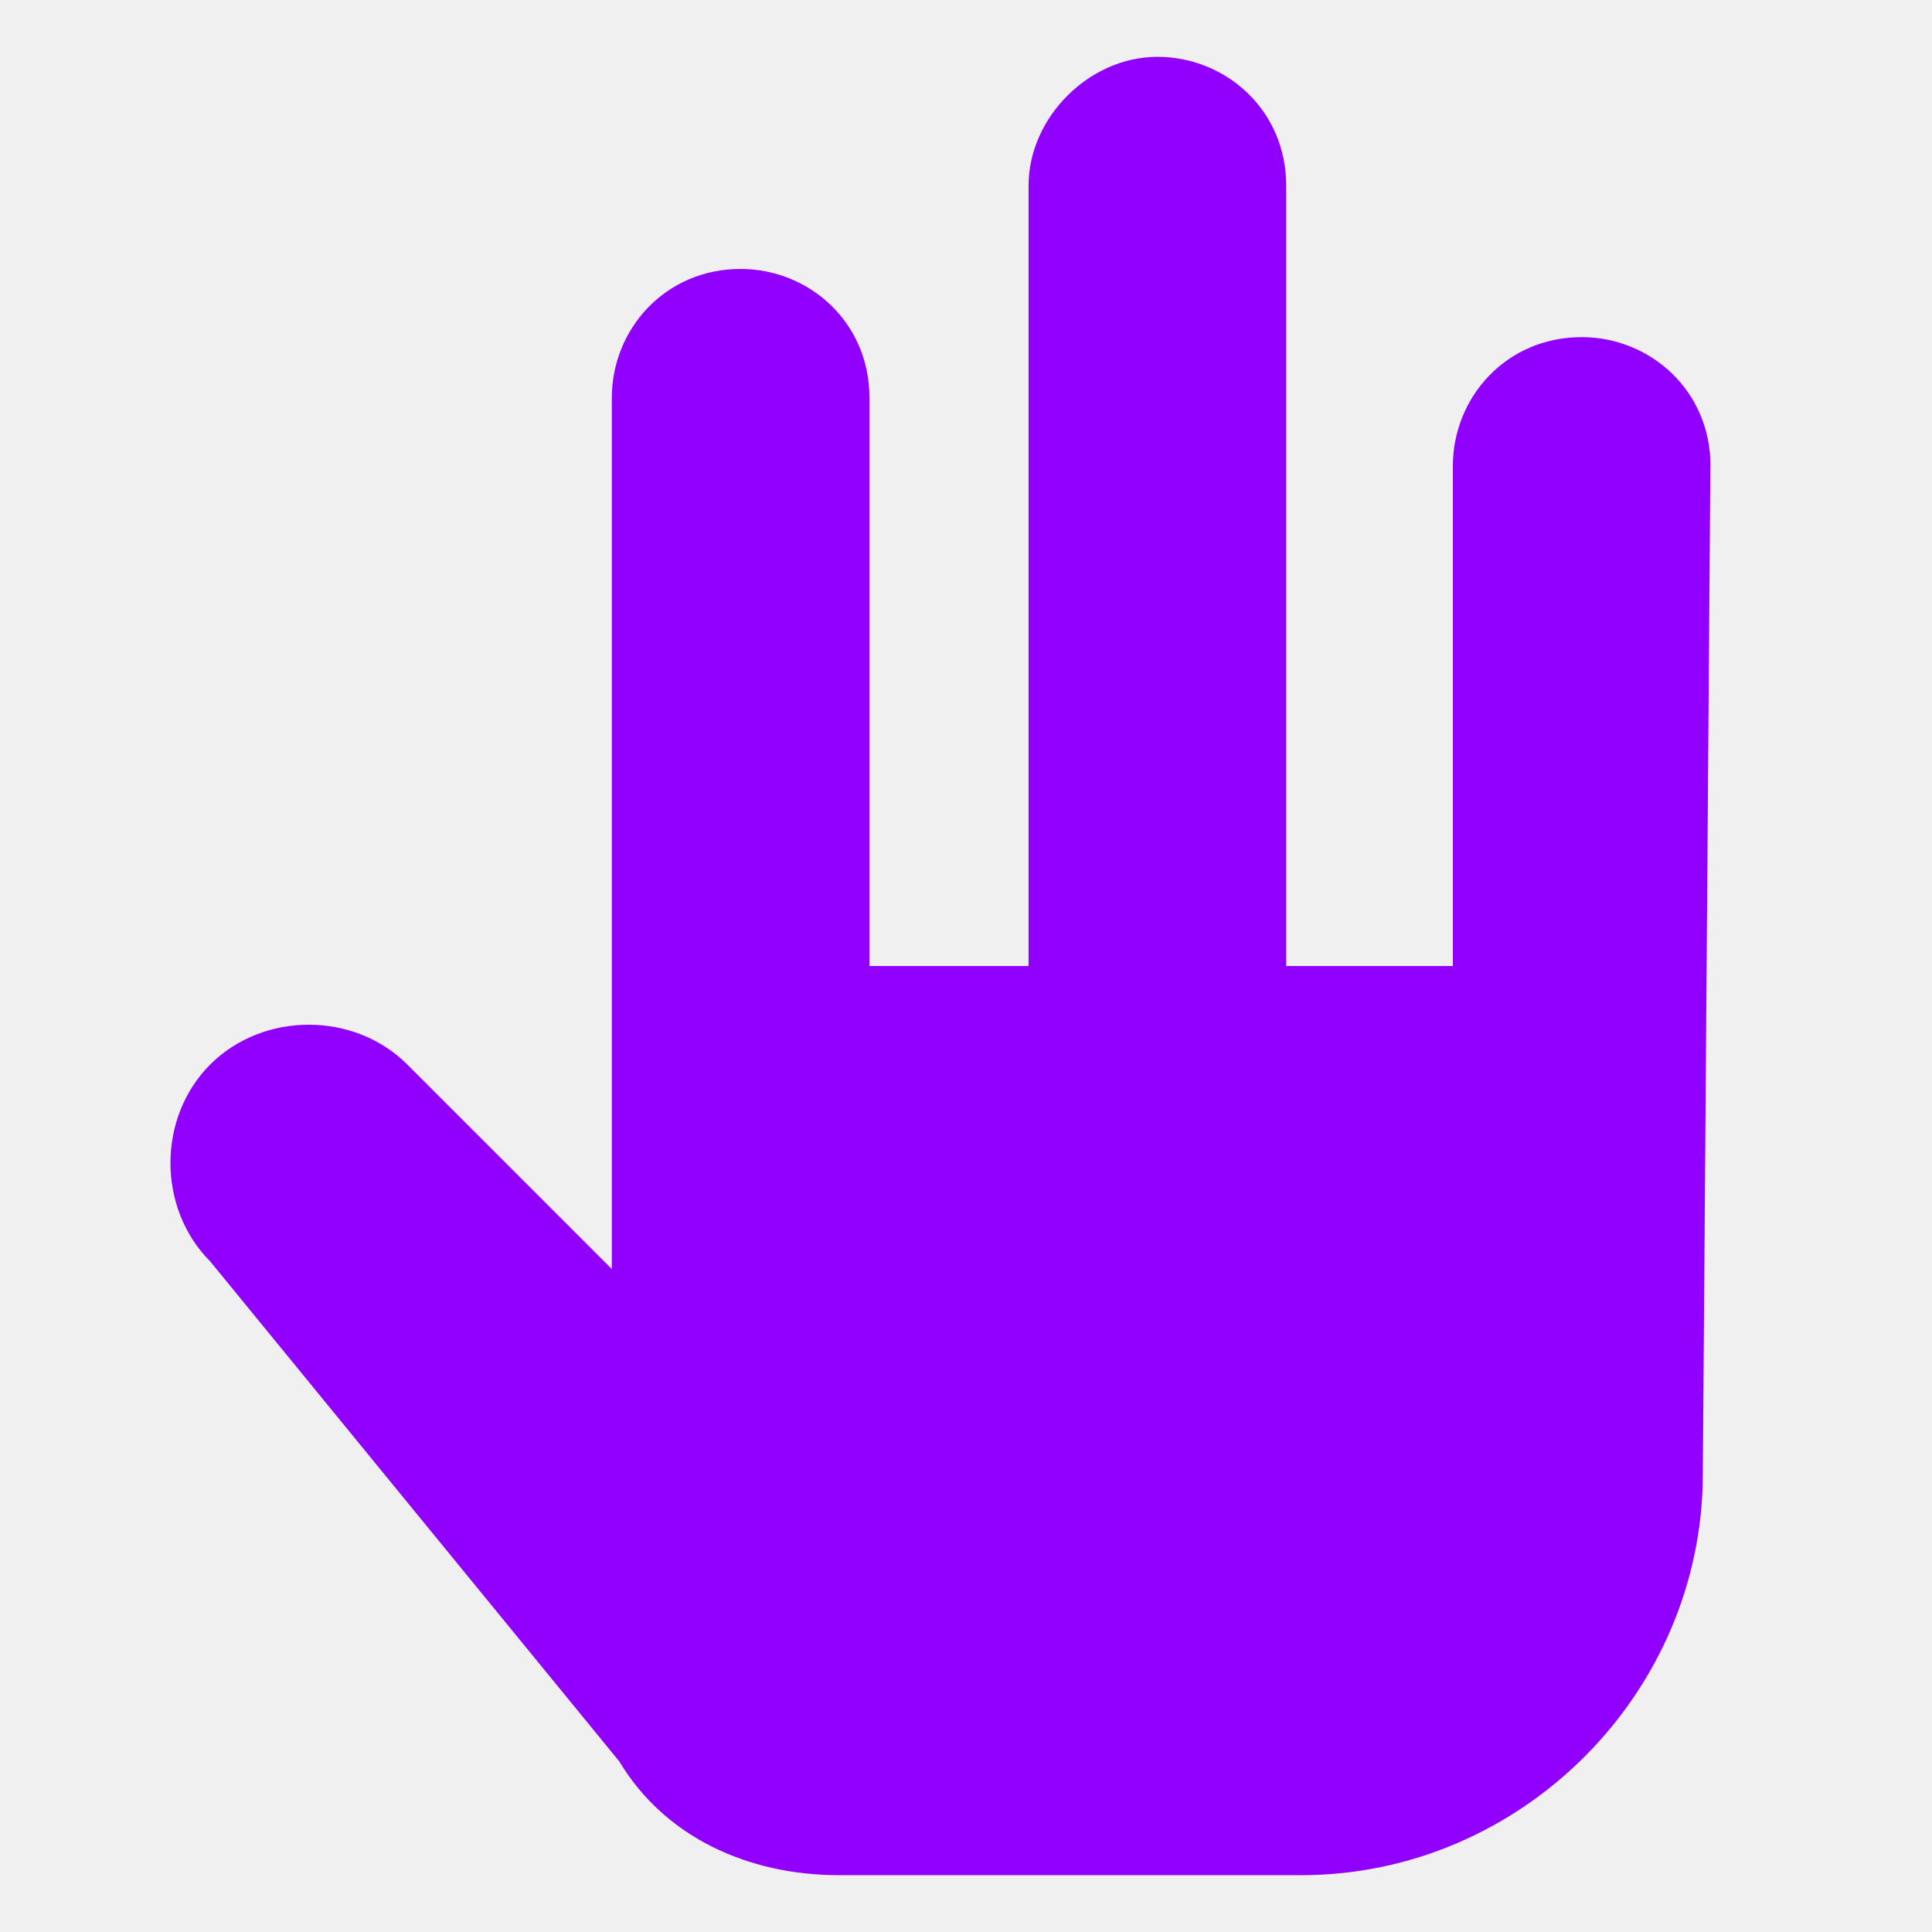
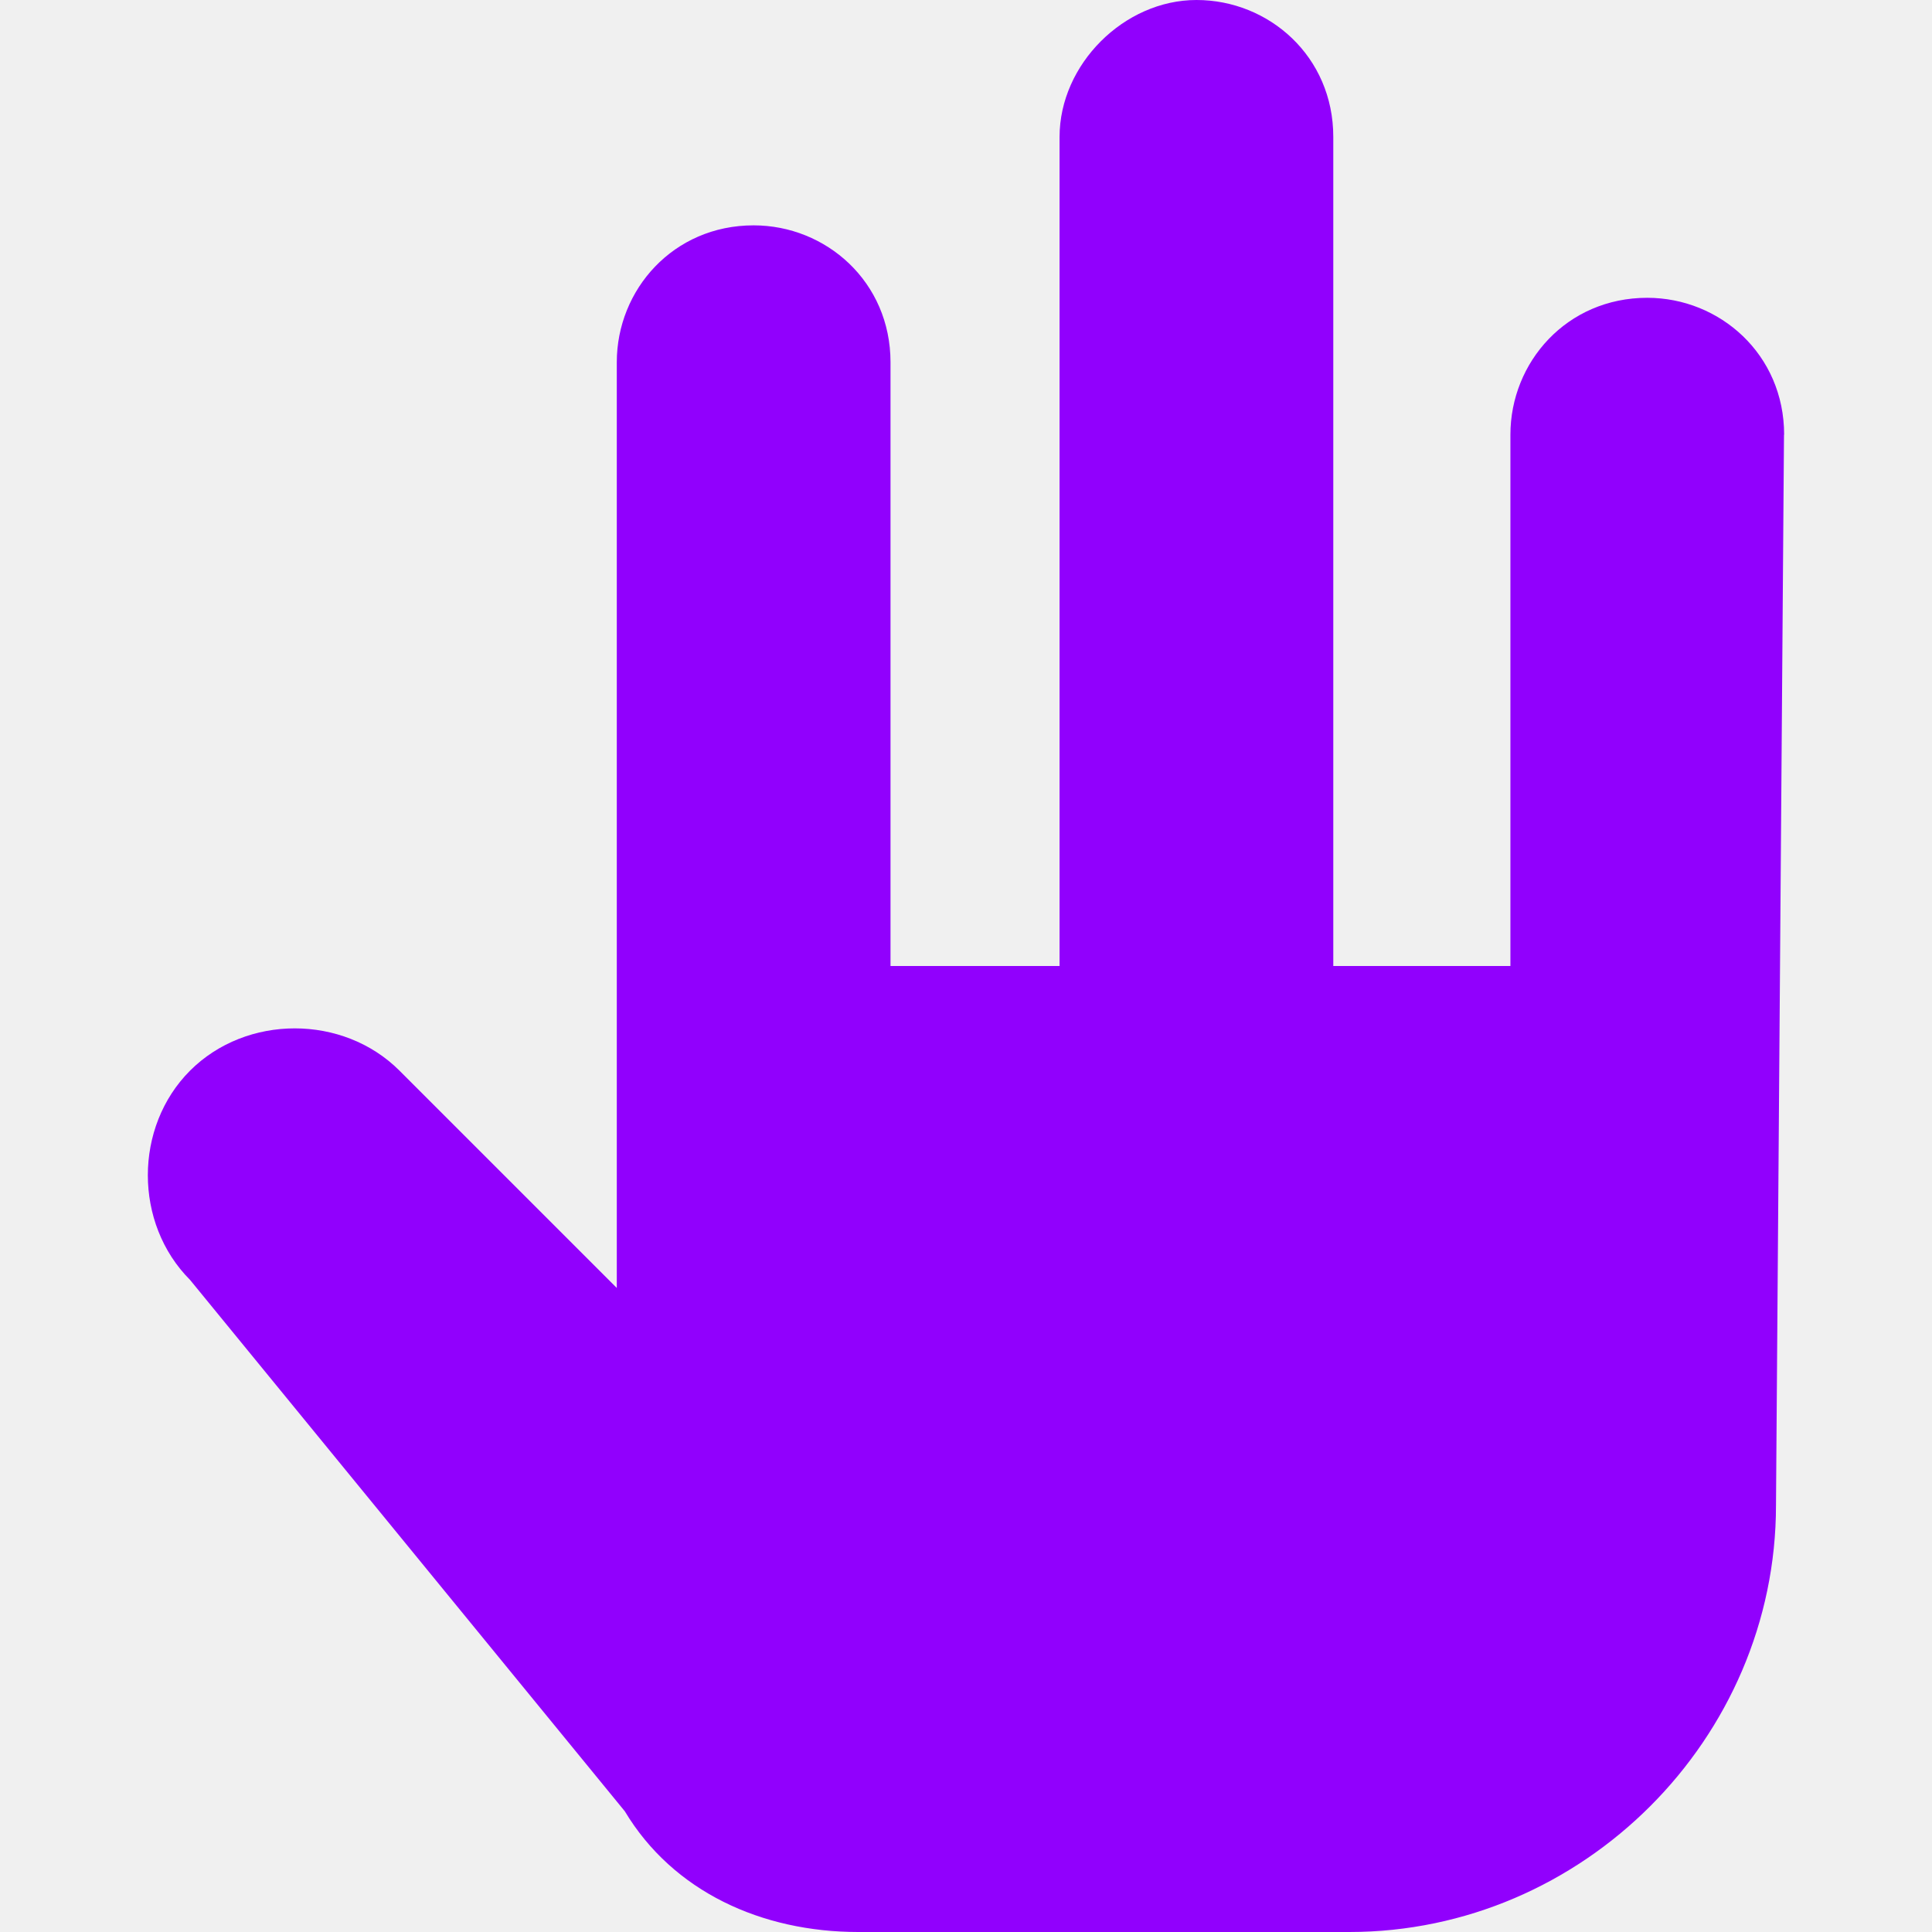
- <svg xmlns="http://www.w3.org/2000/svg" width="34" height="34" viewBox="0 0 34 34">
-   <g clip-path="url(#clip0_689_4667)">
-     <path d="M30.102 8.2C30.102 6.867 29.035 5.933 27.835 5.933C26.502 5.933 25.568 7 25.568 8.2V17H22.635V3.267C22.635 1.934 21.568 1 20.368 1C19.168 1 18.101 2.067 18.101 3.267V17H15.301V7C15.301 5.667 14.234 4.733 13.034 4.733C11.701 4.733 10.767 5.8 10.767 7V22.333L7.167 18.733C6.234 17.8 4.634 17.8 3.7 18.733C2.766 19.666 2.767 21.266 3.7 22.2L10.9 31C11.7 32.333 13.167 33 14.767 33H22.9C26.767 33 29.967 29.8 29.967 25.933L30.1 8.2H30.102Z" fill="#9100FD" />
-   </g>
-   <defs>
-     <clipPath id="clip0_689_4667">
-       <rect width="34" height="34" fill="white" />
-     </clipPath>
-   </defs>
+ <svg xmlns="http://www.w3.org/2000/svg" width="28" height="28" viewBox="0 0 28 28" fill="none">
+   <path d="M25.857 6.3C25.857 5.134 24.923 4.316 23.873 4.316C22.707 4.316 21.89 5.25 21.89 6.3V14H19.323V1.984C19.323 0.817 18.39 0 17.34 0C16.29 0 15.356 0.934 15.356 1.984V14H12.906V5.25C12.906 4.084 11.972 3.266 10.922 3.266C9.756 3.266 8.939 4.2 8.939 5.25V18.666L5.789 15.516C4.972 14.7 3.572 14.7 2.755 15.516C1.938 16.333 1.939 17.733 2.755 18.55L9.055 26.25C9.755 27.416 11.039 28 12.439 28H19.555C22.939 28 25.739 25.2 25.739 21.816L25.855 6.3H25.857Z" fill="#9100FD" />
</svg>
